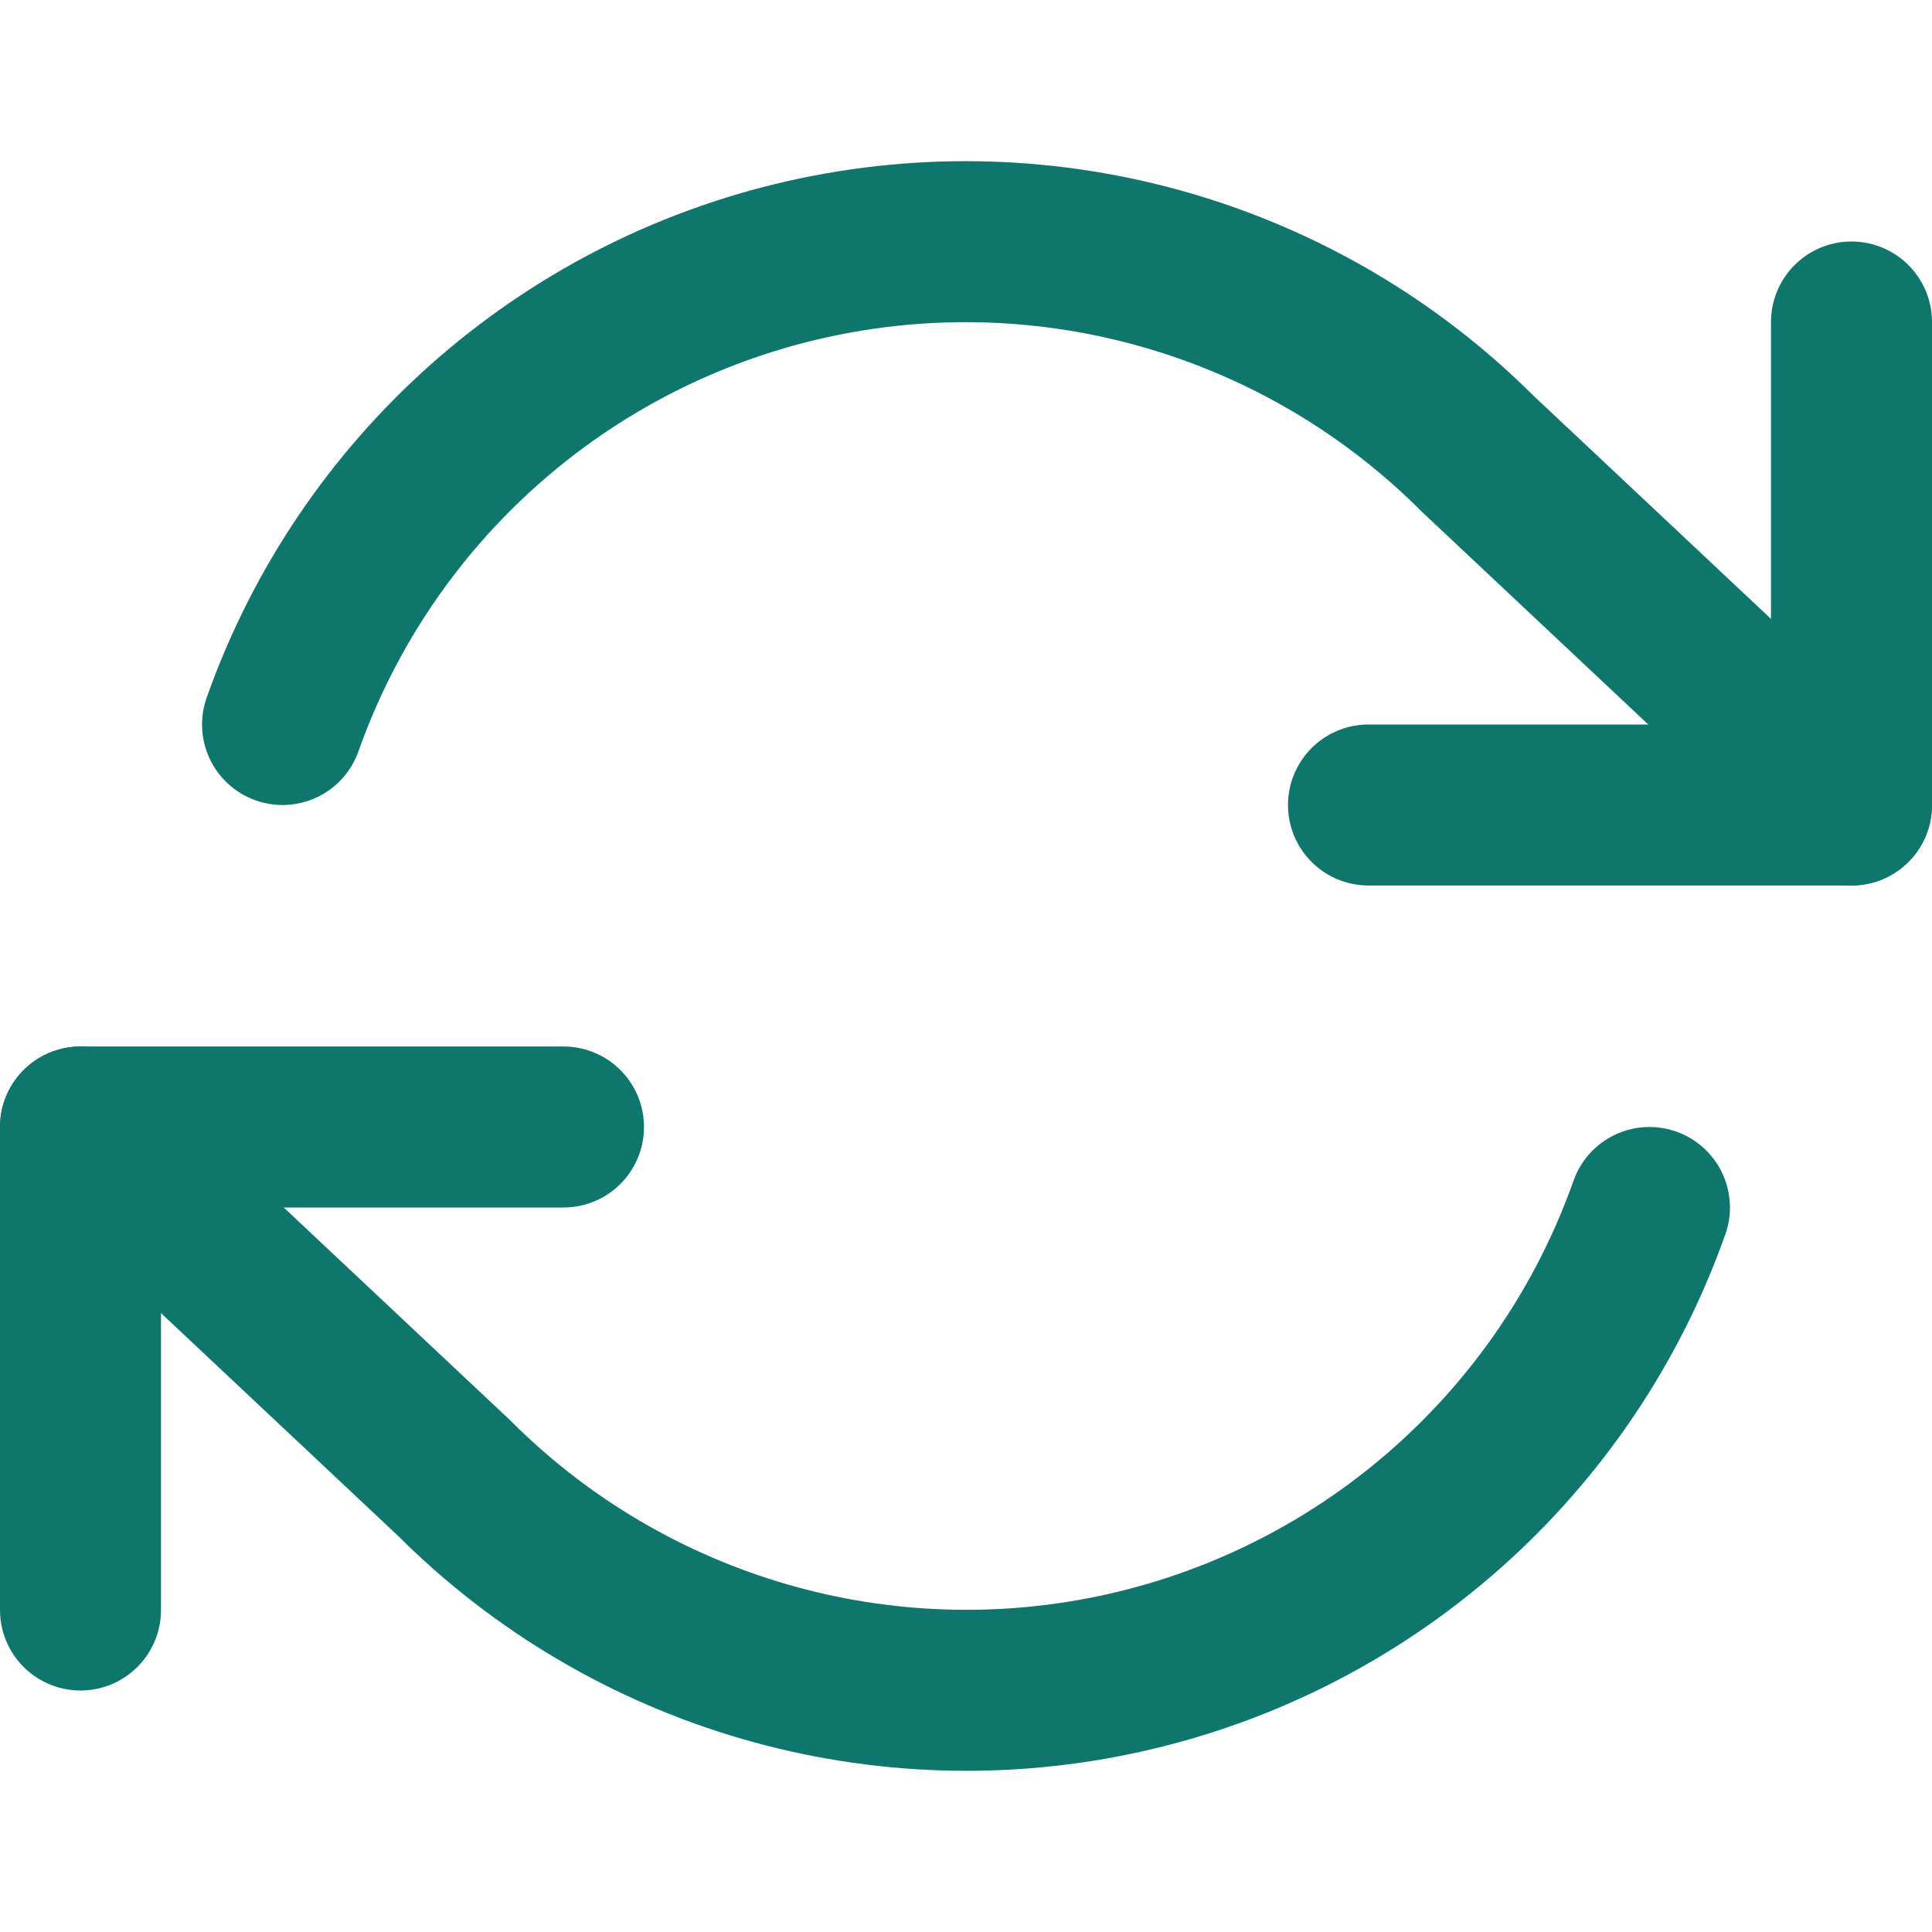
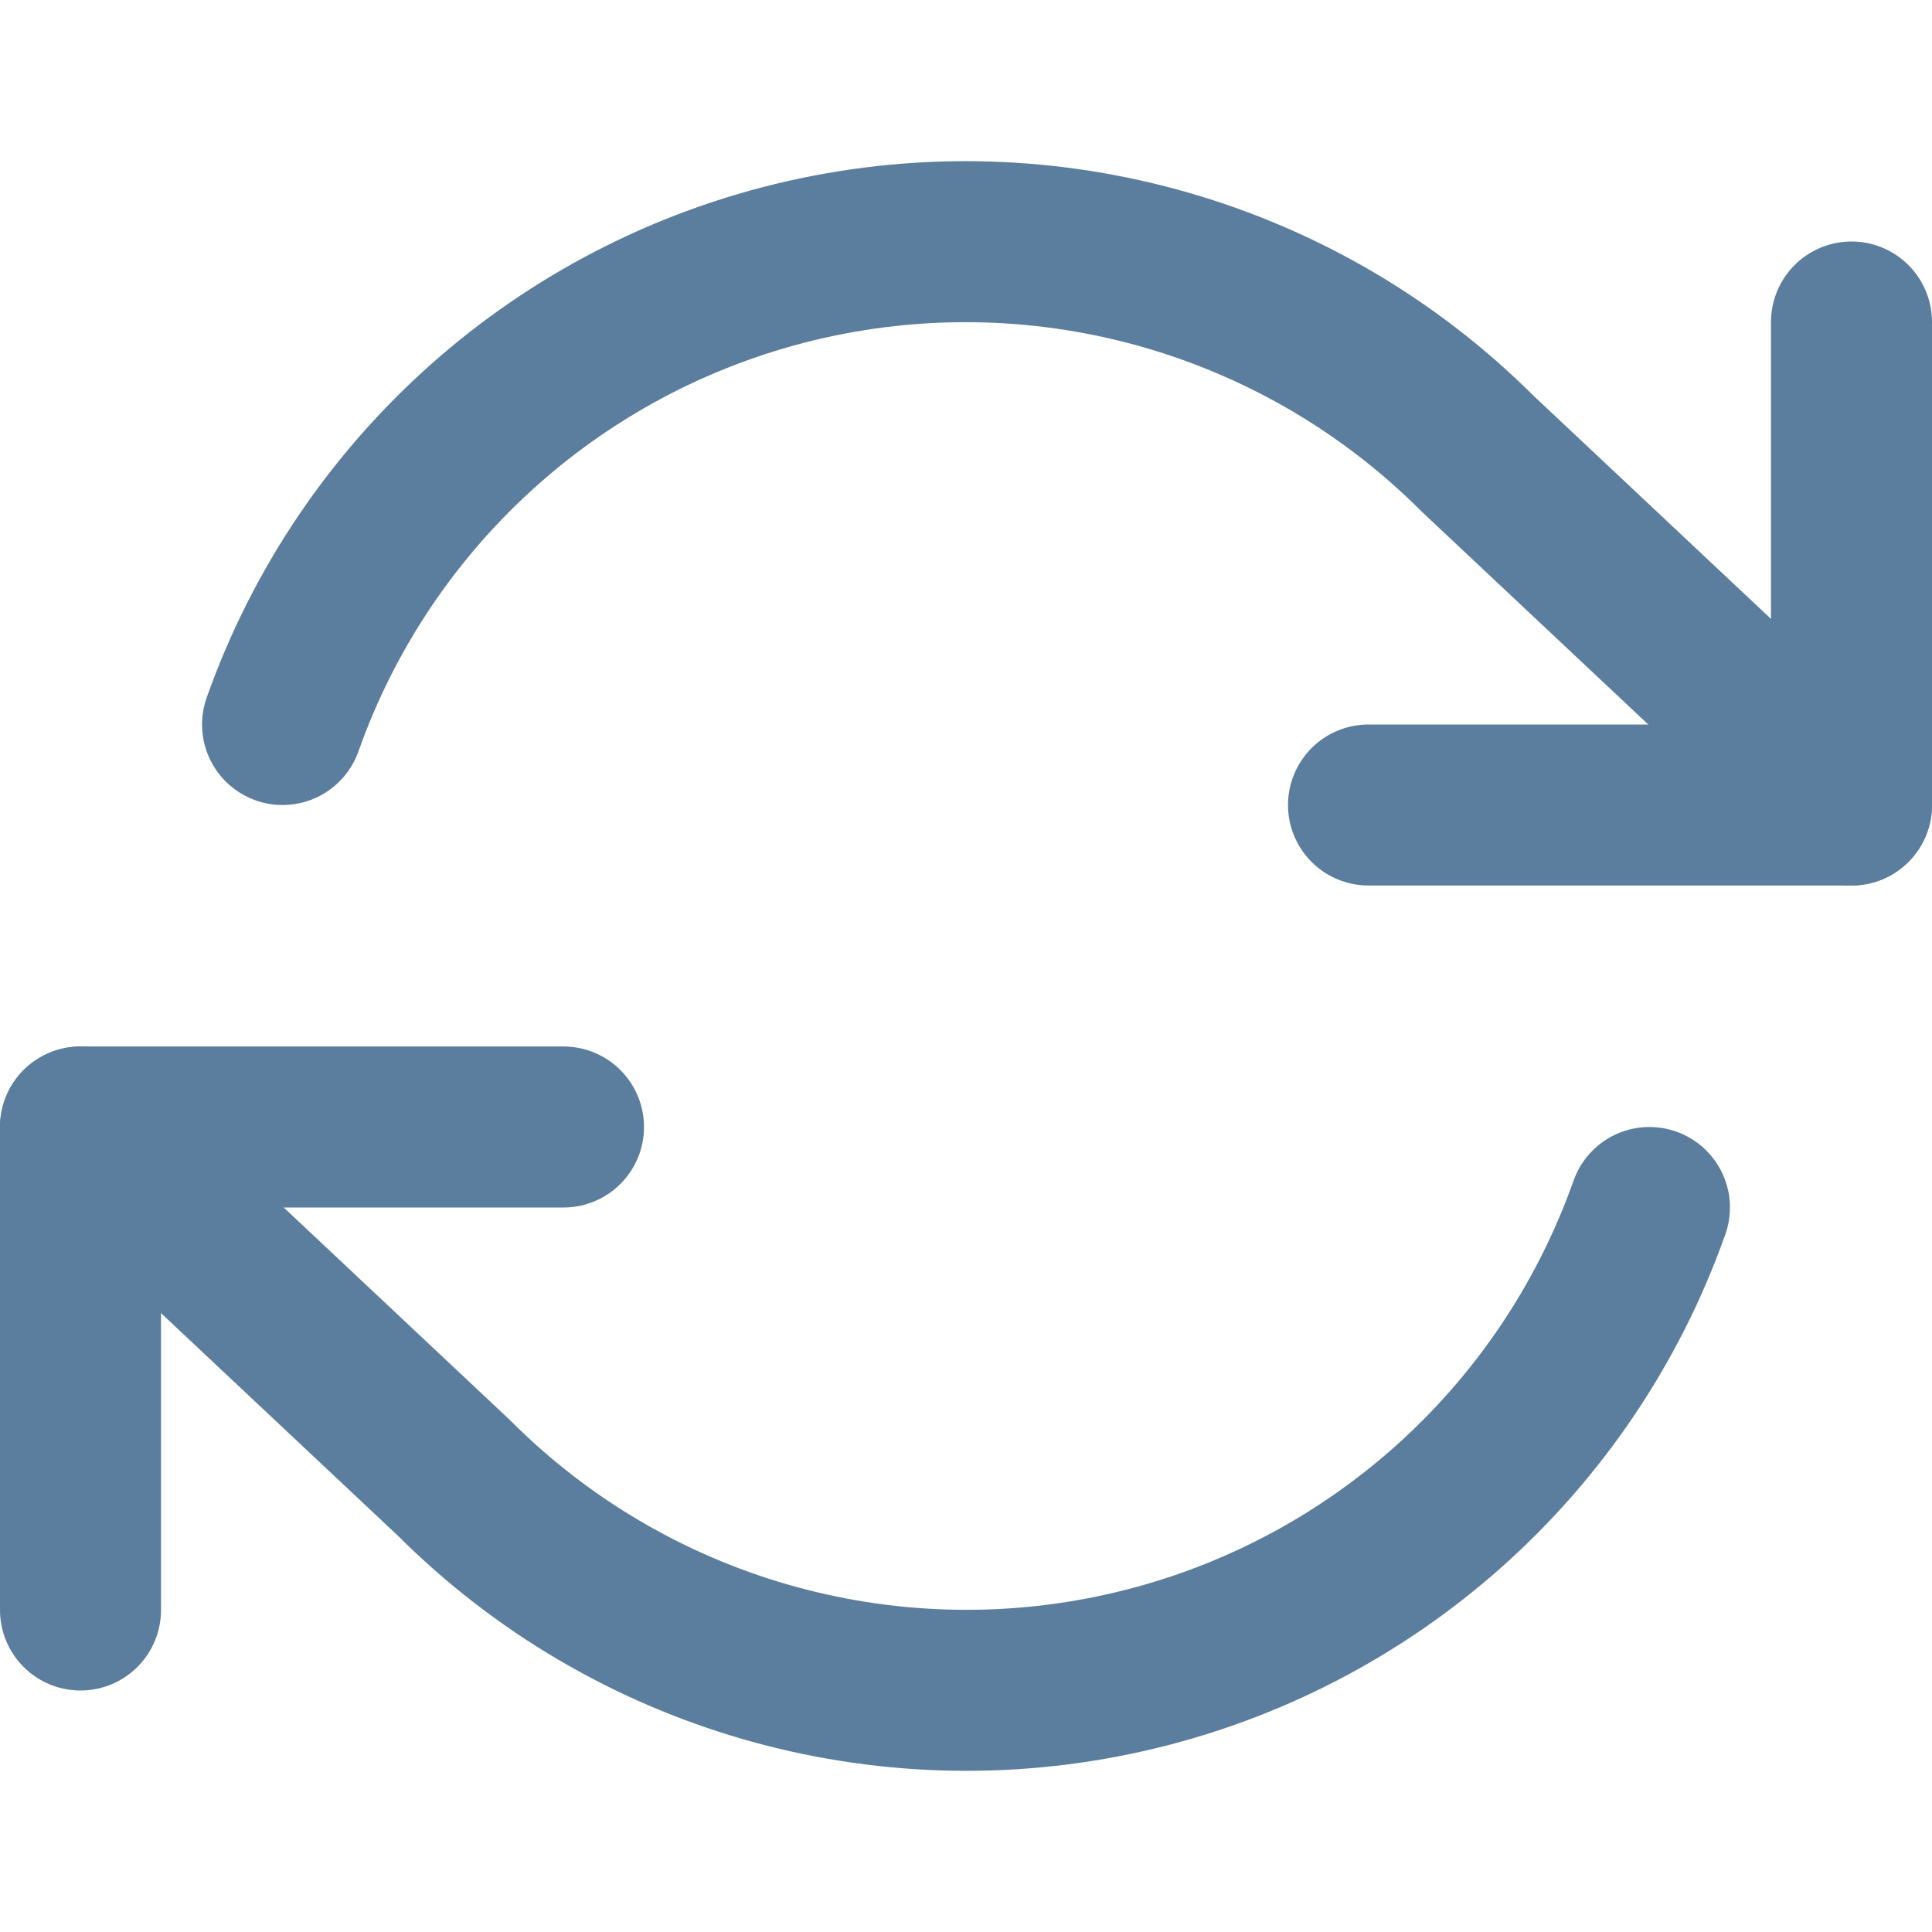
- <svg xmlns="http://www.w3.org/2000/svg" viewBox="0 0 24 24" fill="none" stroke="#0f766e" stroke-width="2" stroke-linecap="round" stroke-linejoin="round">
+ <svg xmlns="http://www.w3.org/2000/svg" viewBox="0 0 24 24" fill="none" stroke="#5B7D9E" stroke-width="2" stroke-linecap="round" stroke-linejoin="round">
  <polyline points="23 4 23 10 17 10" />
  <polyline points="1 20 1 14 7 14" />
  <path d="M3.51 9a9 9 0 0 1 14.85-3.36L23 10M1 14l4.64 4.36A9 9 0 0 0 20.49 15" />
</svg>
